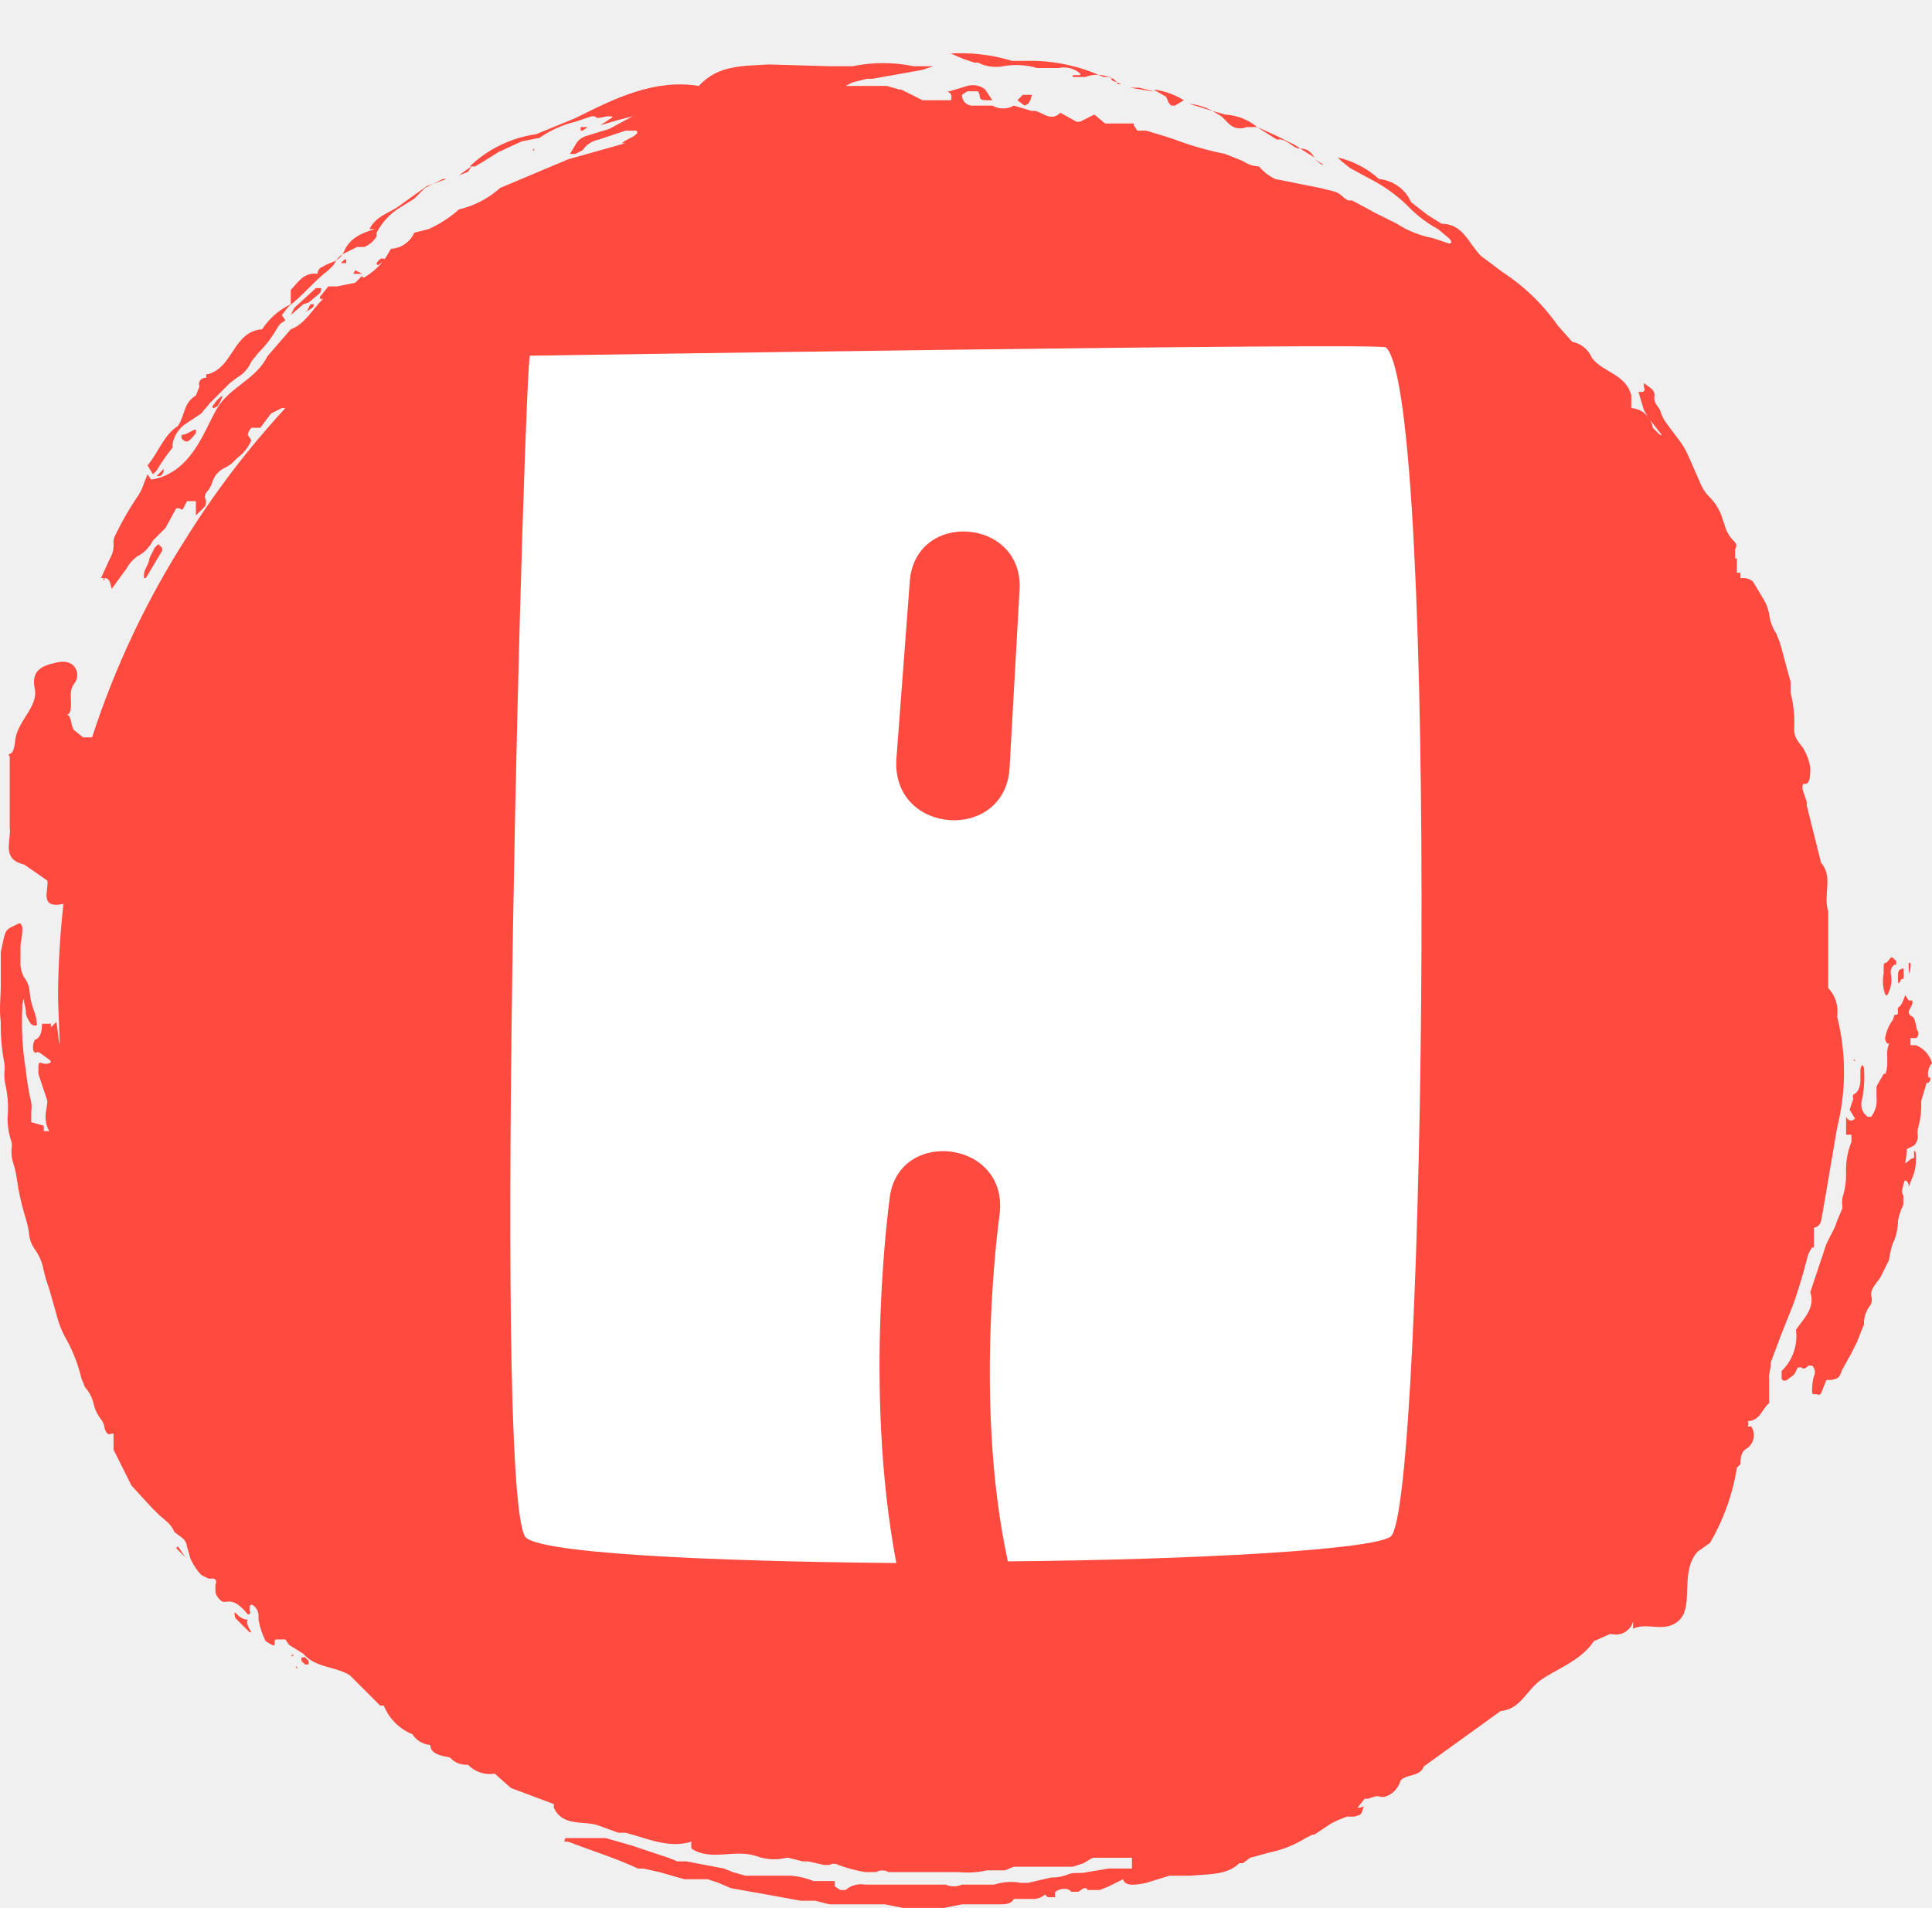
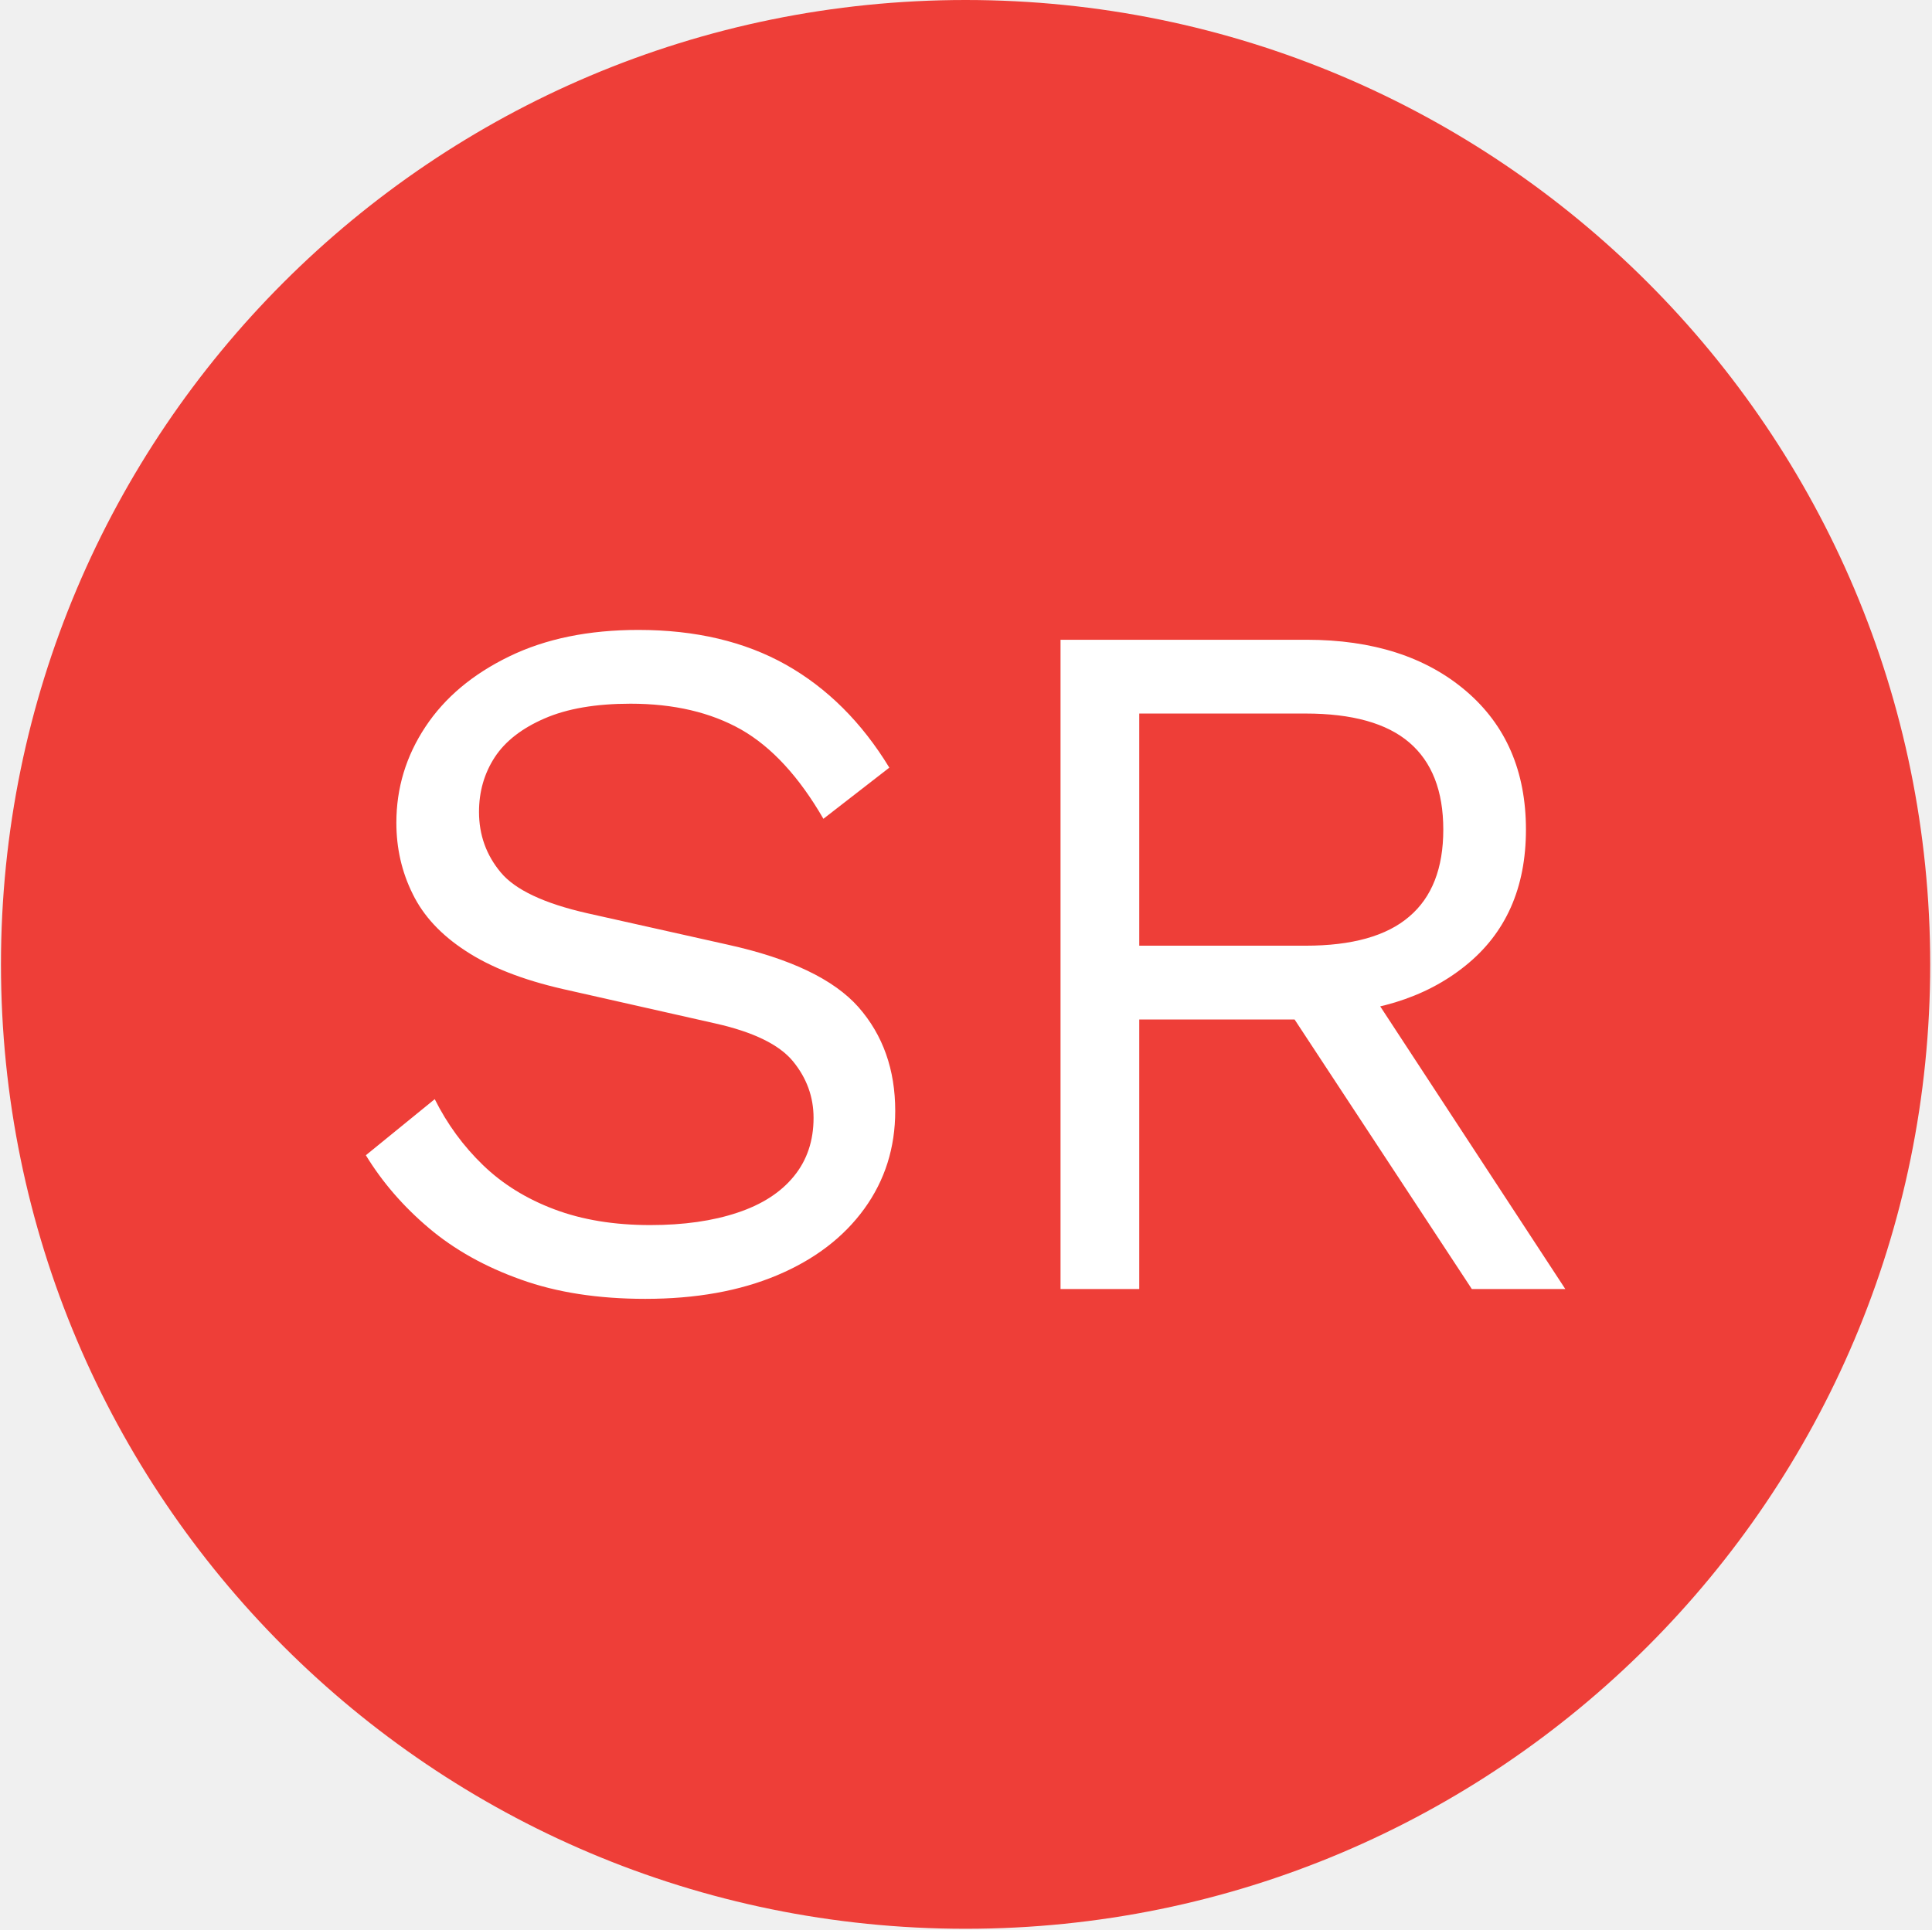
- <svg xmlns="http://www.w3.org/2000/svg" width="308.761" height="304.916" viewBox="0 0 106.008 104.687" class="css-1j8o68f" version="1.1" id="svg23">
-   <defs id="SvgjsDefs2684" />
-   <g id="SvgjsG2685" featurekey="rootContainer" transform="matrix(0.9820593,0,0,0.9820593,-0.05456052,0)" fill="#ff4a3f">
-     <g id="g17">
-       <path d="M19.8 15.3h.5l-.4-.2zm.5.1zm.8-.7c0 .1 0 .1.1.1l.4-.3c-.2-.1-.3-.1-.5.2zm.4-.2zm-4.1 2.3zm-.2.6l.3-.2c.1-.1.1-.2.1-.2h-.2l-.2.4c-.1-.1-.1 0 0 0zm2.2-2.9h-.1l-.2.2h.3zm-2.1 2.4l.6-.5c.1-.1.1-.2.1-.3h-.3l-1.2 1.1-.2.4.7-.6zm-1.1.8z" id="path3" />
-       <path d="M9.7 25v-.2a1.7 1.7 0 0 1 .7-1.1l.9-.6.5-.6.7-.7.4-.4.4-.3a1.9 1.9 0 0 0 .8-.9l.4-.5a5.9 5.9 0 0 0 1-1.3l.2-.3.3-.2-.2-.3.4-.5c.8-.6 1.4-1.4 2.2-2l.3-.3a1.4 1.4 0 0 1 .5-.6l.8-.4h.4a1.4 1.4 0 0 0 .7-.6V13a3.5 3.5 0 0 1 1.3-1.4l.8-.5.2-.2.4-.4 1-.5h.2l-1.1.4-1.4 1c-.6.5-1.4.6-1.8 1.4h.3c-.7.2-1.4.5-1.7 1.2s-.8.6-1.2.9a.4.4 0 0 0-.3.4c-.8-.1-1.1.5-1.5.9v.8a3.9 3.9 0 0 0-1.6 1.4c-1.6.1-1.6 2.1-3 2.5h-.1a.2.2 0 0 0 0 .2c-.3 0-.5.2-.4.5l-.2.5c-.7.4-.6 1.1-1 1.7-.8.5-1.1 1.5-1.7 2.2l.3.5.2-.2a11.6 11.6 0 0 1 .9-1.3zM53.9 3.3l.6.2h.2a2.2 2.2 0 0 0 1.4.2 4.1 4.1 0 0 1 1.9.1h1.2a1.4 1.4 0 0 1 1.2.3.1.1 0 0 1 0 .1H60a.1.1 0 0 0 0 .1h.7a1.8 1.8 0 0 1 1.3 0c.2 0 .1.1.2.2l.5.2h-.2c-.2-.4-.5-.4-.8-.4a9.7 9.7 0 0 0-4.3-.9h-.8A9.8 9.8 0 0 0 53 3h.2zm7.3 3.1zM50.3 4.7zm10.9 1.7h.2-.2zM19 14.7zm32.1-10zm17.6 2.2a.9.9 0 0 0 1 .2h.6a3.1 3.1 0 0 0-1.8-.7l-.7-.2.5.3zm-3.4-1.3c0 .1.1.2.2.3h.2l.5-.3a4.2 4.2 0 0 0-1.7-.6l.7.4zm7.4 2.7l.8.5c-.2-.3-.4-.5-.8-.5z" id="path5" />
-       <path d="M99 76.1l.6-1.6.6-1.5c.2-.5.6-1.8.8-2.6a1.7 1.7 0 0 1 .3-.7h.1v-1.1c.5-.1.4-.6.5-.9l.8-4.7a12.7 12.7 0 0 0 0-6.2 1.9 1.9 0 0 0-.5-1.6v-4.3c-.3-.9.3-1.9-.4-2.7L101 45a.4.4 0 0 0 0-.2l-.2-.6a.5.5 0 0 1 0-.4h.1c.3 0 .3-.5.3-.9a3 3 0 0 0-.4-1.1l-.3-.4a1.1 1.1 0 0 1-.2-.7 6.7 6.7 0 0 0-.2-2v-.6c-.2-.7-.4-1.5-.6-2.2l-.2-.5a2.5 2.5 0 0 1-.4-1.1 2.5 2.5 0 0 0-.3-.8l-.6-1a.8.8 0 0 0-.6-.2h-.1V32h-.2v-.8H97V31a.4.4 0 0 0 0-.1v-.2c.1-.2.1-.3-.1-.5a1.8 1.8 0 0 1-.4-.6l-.2-.6a2.9 2.9 0 0 0-.7-1.2 2.2 2.2 0 0 1-.5-.7l-.7-1.6a4.3 4.3 0 0 0-.6-1l-.6-.8a2.4 2.4 0 0 1-.4-.8l-.2-.3a.6.6 0 0 1-.1-.5.5.5 0 0 0-.2-.4l-.4-.3v.2c.1.2 0 .3-.1.3h-.2l.3 1 .3.5.7.9h-.1l-.2-.2-.2-.2a1.3 1.3 0 0 0-1.2-1.1v-.7c-.3-1.2-1.6-1.3-2.2-2.1a1.5 1.5 0 0 0-1.1-.9l-.8-.9a11.3 11.3 0 0 0-3.1-3l-.8-.6-.4-.3c-.7-.7-1-1.8-2.2-1.8l-.8-.5-.9-.7a2.2 2.2 0 0 0-1.8-1.3 5.1 5.1 0 0 0-2.3-1.2l.2.2.5.4 1.3.7a8.5 8.5 0 0 1 2.1 1.6 6.8 6.8 0 0 0 1.5 1.1l.6.5c.1.1.2.2.1.3H81l-.9-.3a5.6 5.6 0 0 1-2-.8l-1.2-.6-1.3-.7h-.2c-.3-.1-.4-.4-.8-.5l-.8-.2-2.5-.5a2.6 2.6 0 0 1-.9-.7 1.7 1.7 0 0 1-.9-.3l-1-.4a18.1 18.1 0 0 1-2.8-.8l-.6-.2-1-.3h-.5l-.2-.3v-.1h-1.6l-.6-.5-.4.2-.4.2h-.2l-.9-.5c-.6.6-1.1-.2-1.6-.1l-1-.3a1.2 1.2 0 0 1-1.2 0h-1.2a.6.6 0 0 1-.5-.6l.3-.2h.6a.7.7 0 0 1 .1.3c0 .2.2.2.5.2h.2l-.4-.6a1.1 1.1 0 0 0-1-.2l-1 .3H53c.3.2.2.3.2.5h-1.6l-.4-.2-.8-.4h-.1l-.7-.2h-2.3l.4-.2.8-.2h.3l1.7-.3 1.1-.2.6-.2h-1.1a8.4 8.4 0 0 0-3.4 0h-1.3L43 3.6c-1.4.1-2.8 0-3.9 1.2-2.5-.4-4.7.7-6.9 1.8l-2.2.9a6.7 6.7 0 0 0-3.7 1.8h.3l.5-.3.8-.5 1.3-.6 1-.2a6 6 0 0 1 2-.9l.9-.3h.2c.1.2.5 0 .7 0h.2c.1 0 .1.1 0 .1l-.6.4 1-.3.8-.2-1.3.7-1.3.4a1 1 0 0 0-.6.5l-.3.5h.3l.4-.2a1.4 1.4 0 0 1 .9-.6l1.5-.5h.5a.1.1 0 0 1 .1.2c-.2.2-.6.3-.8.5h.2l-3.2.9-3.8 1.6a5.2 5.2 0 0 1-2.3 1.2 6.6 6.6 0 0 1-1.7 1.1l-.8.2a1.5 1.5 0 0 1-1.3.9l-.3.5a3.7 3.7 0 0 1-1.2 1.1h-.1v-.1l-.2.2-.2.2-1 .2h-.5l-.4.5c-.1.1-.1.2 0 .2h.1c-.6.6-1 1.4-1.8 1.7L15 19.9c-.6 1.2-1.8 1.6-2.6 2.6s-1.4 3.9-3.9 4.3l-.2-.3-.2.5a2.7 2.7 0 0 1-.4.8 16.9 16.9 0 0 0-1.2 2.1.8.8 0 0 0-.1.5 1.4 1.4 0 0 1-.2.8l-.5 1.1h.2c.3 0 .3.3.4.6l.8-1.1a2.2 2.2 0 0 1 .6-.7 2 2 0 0 0 .9-.9l.3-.3.4-.4.6-1.1h.2c.1.1.1.1.2 0l.2-.4h.5v.8l.5-.5a.5.5 0 0 0 0-.5.4.4 0 0 1 .1-.3 1.5 1.5 0 0 0 .3-.5 1.3 1.3 0 0 1 .8-.9l.3-.2.3-.3a2.4 2.4 0 0 0 .8-1l-.2-.3c0-.1.1-.3.2-.4h.5l.6-.8.6-.3h.2a48.8 48.8 0 0 0-5.5 7.2h-.1.1a48.4 48.4 0 0 0-5.3 11.2h-.5l-.5-.4c-.2-.2-.1-.7-.4-.9h.1c.3-.5-.1-1.2.3-1.7s.1-1.4-.9-1.2-1.5.5-1.3 1.5-1 1.8-1.1 2.9-.5.5-.3.9v3.9c.1.8-.5 1.8.8 2.1l1.3.9c.1.5-.5 1.6.9 1.3a49.2 49.2 0 0 0-.3 5c0 1.1.1 2.2.1 3.3v-.4c-.1-.4-.1-.8-.2-1.3l-.3.3v-.2h-.5c0 .5-.1.8-.4.9a.9.9 0 0 0-.1.5c0 .1.1.3.2.2s.4.2.7.4-.2.3-.4.2-.2.1-.2.3v.3l.5 1.5c0 .3-.1.6-.1.9a1.7 1.7 0 0 0 .2.8h-.3v-.3l-.7-.2v-.6a1.5 1.5 0 0 0 0-.5 14.6 14.6 0 0 1-.3-1.8 16.6 16.6 0 0 1-.2-3.5.9.9 0 0 1 .1-.5v.2a2.9 2.9 0 0 1 .1.5.8.8 0 0 0 .1.4c.1.2.2.4.4.4s.1-.1.1-.2a2.1 2.1 0 0 0-.1-.5 4.2 4.2 0 0 1-.3-1.3 1.5 1.5 0 0 0-.3-.7 1.6 1.6 0 0 1-.2-.9v-.8c0-.3.1-.6.1-.9a.5.5 0 0 0-.1-.4h-.1c-.8.4-.7.2-1 1.6V55c0 .7-.1 1.4 0 2.1a10.8 10.8 0 0 0 .2 2.3 1.8 1.8 0 0 1 0 .5 3.1 3.1 0 0 0 .1.9 5.9 5.9 0 0 1 .1 1.3 3.9 3.9 0 0 0 .2 1.7 1.2 1.2 0 0 1 0 .4 2.1 2.1 0 0 0 .1.8 4.9 4.9 0 0 1 .2.9 14 14 0 0 0 .5 2.2 5 5 0 0 1 .2 1 1.7 1.7 0 0 0 .3.7 2.9 2.9 0 0 1 .5 1.2 8.5 8.5 0 0 0 .3 1l.4 1.4a5.4 5.4 0 0 0 .6 1.5 8.5 8.5 0 0 1 .8 2.1l.2.5a2.1 2.1 0 0 1 .5 1 2.1 2.1 0 0 0 .4.8 1 1 0 0 1 .2.5c.1.3.2.4.4.3h.1v.9l.5 1 .5 1 1.1 1.2.4.4c.3.3.7.5.9 1l.4.3a.7.7 0 0 1 .3.5l.2.7a3.3 3.3 0 0 0 .6.9l.4.2h.3a.2.2 0 0 1 .1.3 2.5 2.5 0 0 0 0 .5.9.9 0 0 0 .4.5h.2c.4-.1.8.2 1.2.7h.1c0-.1.1-.1 0-.2v-.2c0-.1.1-.2.2-.1a.7.7 0 0 1 .3.6v.2a4.3 4.3 0 0 0 .4 1.2c.5.3.5.3.5.1s0-.2.2-.2h.4l.2.3.8.5c.7.8 1.8.7 2.6 1.2l1.7 1.7h.2a2.9 2.9 0 0 0 1.6 1.6 1.3 1.3 0 0 0 1 .6c0 .5.6.6 1.1.7a1.2 1.2 0 0 0 .8.4h.2a1.7 1.7 0 0 0 1.5.5l.9.8 2.4.9v.2c.5 1.1 1.7.7 2.5 1l1.1.4h.4c1.2.3 2.4.9 3.7.5a.7.7 0 0 0 0 .4c1.1.7 2.4 0 3.6.4a2.9 2.9 0 0 0 1.7.1h.1l.8.2h.3l.9.2h.3a.5.5 0 0 1 .5 0 7.9 7.9 0 0 0 1.5.4h.6a.7.7 0 0 1 .7 0h3.9a5 5 0 0 0 1.6-.1h1l.5-.2H60l.6-.2.5-.3h2.2v.6H62l-1.2.2c-.4.1-.7 0-1 .1a2.4 2.4 0 0 1-1 .2l-1.3.3h-.4a3.1 3.1 0 0 0-1.5.1h-1.8a1.1 1.1 0 0 1-.9 0h-4.5a1.3 1.3 0 0 0-1.1.3H47l-.3-.2v-.3h-1.2a4.1 4.1 0 0 0-1.3-.3h-2.5l-.7-.2-.5-.2-2.1-.4h-.5l-.5-.2-2.1-.7-1.4-.4h-2.2c-.1 0-.1.1-.1.2h.2c1.3.5 2.6.9 3.9 1.5h.3l.9.2 1.4.4h1.3l.6.2.7.3 1.7.3 1.1.2 1.1.2h.8l.8.2h3.1l1 .2h2.3l1-.2H56c.4 0 .6-.1.7-.3h1a1 1 0 0 0 .8-.3c-.1.1 0 .1.1.2h.4v-.2c0-.1 0-.1.2-.2s.6-.1.7.1h.4l.3-.2c.2 0 .2 0 .2.1h.7l.5-.2.8-.4c.1.3.4.4 1.3.2l1.3-.4h1.2c.9-.1 2 0 2.7-.7h.2l.4-.3 1.1-.3a6.1 6.1 0 0 0 2-.8l.4-.2h.1l.9-.6.4-.2.5-.2h.4c.4-.1.4-.1.5-.4s0-.1-.2-.1h-.1l.4-.5h.2c.3-.1.5-.2.7-.1h.2a1.3 1.3 0 0 0 .9-.9c.3-.4 1.1-.2 1.3-.8l4.3-3.1c1.1-.1 1.4-1.1 2.2-1.7s2.3-1.1 3-2.2l.9-.4h.1a1 1 0 0 0 1.2-.7v.4c.8-.4 1.8.3 2.6-.5s0-2.7 1-3.8l.7-.5a12.1 12.1 0 0 0 1.5-4.2l.2-.2c0-.3 0-.7.4-.9a.9.9 0 0 0 .2-1.2h-.2a.3.3 0 0 0 0-.3c.7 0 .8-.7 1.2-1V77a.5.5 0 0 1 0-.2 3.8 3.8 0 0 0 .1-.7zM5.9 32.2z" id="path7" />
-       <path d="M26.4 9.3l-.3.2-.4.3.5-.2zm6.1-2h.1l.3-.2h-.4zm-2.6 1l-.1.1h.1v-.1zm-1.5 1.4zm1.3-.2zm-6.3 3.1zM9.2 26.2l-.4.4H9a.4.4 0 0 0 .2-.4zm3-3.5a2.1 2.1 0 0 0 .3-.6 1.5 1.5 0 0 0-.5.5c-.1.1-.1.2 0 .2zM11 24.2V24c-.2 0-.5.3-.8.3v.2c.3.3.4.2.8-.3zm3 66.2zM73.9 9.2h.1l-.5-.3zm-2.5-1.4c.5-.1.8.4 1.2.5h.1l-.3-.2-1-.5-1.1-.5.3.2zM52.8 3.1zm11.7 2h-.1l-1.2-.2h.5zm2 .7l1.3.4a3.3 3.3 0 0 0-1.3-.4zm-9 0a1 1 0 0 0 .2-.5h-.5l-.3.3.4.3zm9 1.6zM49.9 4.2zm2.9.7zM48.5 4zm13.8 2.1a.5.5 0 0 0 0 .1zm44.8 52.3h-.3V58h.3c.1 0 .2-.3.1-.4s-.1-.7-.3-.8a.3.3 0 0 1-.2-.3l.2-.4a.4.4 0 0 0 0-.2h-.2l-.2-.3c-.1.3-.2.6-.4.7a.5.5 0 0 0 0 .2c0 .1 0 .2-.1.2h-.1a1.1 1.1 0 0 1-.1.3 2.3 2.3 0 0 0-.4.9.4.4 0 0 0 .1.4h.1a1.7 1.7 0 0 0-.1.8v.4a1.8 1.8 0 0 1-.1.5h-.1l-.4.7v.6a1.5 1.5 0 0 1-.3 1.1h-.2l-.2-.2a.9.9 0 0 1-.1-.8 6.5 6.5 0 0 0 .1-1.7c0-.1-.1-.2-.1-.2a.5.5 0 0 0-.1.3v.6c0 .2-.1.6-.3.7s-.1.2-.1.3l-.2.6.3.5c-.2.2-.4.1-.5-.1v1h.3v.4a4.2 4.2 0 0 0-.3 1.4 3.3 3.3 0 0 0 0 .4 4 4 0 0 1-.2 1.3 2 2 0 0 0 0 .6l-.3.7a3.2 3.2 0 0 1-.3.7l-.3.6-.9 2.7c.3.9-.4 1.5-.8 2.1a2.7 2.7 0 0 1-.8 2.3v.4c0 .1.1.2.3.1l.4-.3.2-.4h.2c.1.1.2.1.4-.1h.2a.5.5 0 0 1 .1.6 2.9 2.9 0 0 0-.1.8c0 .1 0 .2.1.2h.2c.1.1.2 0 .3-.3l.2-.5h.3c.4-.1.4-.1.6-.6l.5-.9.3-.6.4-1a1.6 1.6 0 0 1 .3-1 .6.6 0 0 0 .1-.6c0-.2 0-.3.2-.6l.3-.4.5-1a4.7 4.7 0 0 1 .2-.9 3 3 0 0 0 .3-1.3 3.8 3.8 0 0 1 .3-.9v-.5c-.1-.2-.1-.2 0-.6s.1-.2.2-.2a.4.4 0 0 1 .1.3l.2-.5a2.3 2.3 0 0 0 .2-.9v-.3c0-.1 0-.3-.1-.3v.4c-.2 0-.3.2-.5.3a6.4 6.4 0 0 0 .1-.8l.4-.2a.7.7 0 0 0 .2-.6 1.4 1.4 0 0 1 0-.3 4.8 4.8 0 0 0 .2-1.4v-.2l.3-1h.1a.3.3 0 0 0 .1-.3h-.1a.9.9 0 0 1 .2-.8 1.5 1.5 0 0 0-.9-1zm-1.2 7.8zm-.2-9.9zm0 0zM9.1 30.8a.3.3 0 0 0 0-.2l-.2-.2-.2.2-.3.6c0 .3-.3.6-.3.9v.2h.1zm96.3 24.8h.1a1.7 1.7 0 0 0 .2-1.2.5.5 0 0 1 .2-.5h.1v-.2l-.2-.2h-.1c-.1.1-.2.3-.3.3s-.1.1-.1.3v.3a2.2 2.2 0 0 0 .1 1.2zM13.2 90.1c-.1 0 0 .2 0 .3l.8.8h.1c-.2-.3-.3-.6-.2-.7a.9.9 0 0 1-.5-.2zm.8.3zm92.3-35.7h.1a2 2 0 0 0 0-.6c-.3.1-.3.1-.3.6s.1.1.2 0z" id="path9" />
-       <path d="M106.7 62a.6.6 0 0 0 .1-.5c0-.1-.1-.2-.1-.1h-.2v.2c0 .4.1.5.2.4zm.1-8.2h-.1v.6a1 1 0 0 0 .1-.6zM17.1 92.6h-.2v.2l.2.2h.2v-.2zm86.6-33.3c0-.1 0-.1-.1-.1zM9.9 86.5l.5.5-.4-.6z" id="path11" />
-       <circle cx="10.5" cy="87.1" transform="rotate(-24.8 10.4 87.159)" id="circle13" />
-       <path d="M9.7 30.1h-.1v.2-.2h.1zm83.2-6.6l-.2-.3h-.1zm-14.7 77.1zM5.9 32.2zm-.1.2a.3.3 0 0 0 .1-.2v.2zm1.9-4.9zM61.5 2.4zm42.8 58.2v.1-.1zM16.4 92.5h-.1c.1.1.2 0 .1-.1zm.2.7h.1l-.1-.1v.1zm73.9-71.3zm15.2 34.4zM14.6 91.7zm92.1-37zm-.8 11.4zM34.6 0z" id="path15" />
-     </g>
-   </g>
-   <g id="SvgjsG2686" featurekey="nameFeature-0" transform="matrix(2.284354,0,0,2.284354,27.98006,-5.60952)" fill="#ffffff">
-     <path d="M9.6 16.48 l-0.32 4.24 c-0.08 1.8 2.6 1.96 2.72 0.2 l0.24 -4.28 c0.12 -1.76 -2.56 -1.96 -2.64 -0.16 z M0.48 11 l0 0 c0.04 0 20.48 -0.32 20.56 -0.2 c1.28 1.12 0.96 27.8 0.12 28.56 c-0.4 0.32 -4.64 0.56 -9.2 0.6 c-0.84 -3.84 -0.2 -8.32 -0.2 -8.32 c0.24 -1.8 -2.44 -2.12 -2.64 -0.4 c0 0.04 -0.64 4.52 0.16 8.76 c-4.56 -0.04 -8.68 -0.24 -8.92 -0.64 c-0.8 -1.44 0 -28.28 0.12 -28.36 z" id="path20" />
+ <svg xmlns="http://www.w3.org/2000/svg" version="1.1" width="1000" height="999" viewBox="0 0 1000 999">
+   <g transform="matrix(1,0,0,1,-0.2157434,-0.2155277)">
+     <svg viewBox="0 0 343 343" data-background-color="#ffffff" preserveAspectRatio="xMidYMid meet" height="999" width="1000">
+       <g id="tight-bounds" transform="matrix(1,0,0,1,0.074,0.074)">
+         <svg viewBox="0 0 342.852 342.852" height="342.852" width="342.852">
+           <g>
+             <svg />
+           </g>
+           <g>
+             <svg viewBox="0 0 342.852 342.852" height="342.852" width="342.852">
+               <g>
+                 <path d="M0 171.426c0-94.676 76.75-171.426 171.426-171.426 94.676 0 171.426 76.75 171.426 171.426 0 94.676-76.75 171.426-171.426 171.426-94.676 0-171.426-76.75-171.426-171.426zM171.426 332.128c88.754 0 160.703-71.949 160.702-160.702 0-88.754-71.949-160.703-160.702-160.703-88.754 0-160.703 71.949-160.703 160.703 0 88.754 71.949 160.703 160.703 160.702z" data-fill-palette-color="tertiary" fill="#ee3e38" stroke="transparent" />
+                 <ellipse rx="164.569" ry="164.569" cx="171.426" cy="171.426" fill="#ee3e38" stroke="transparent" stroke-width="0" fill-opacity="1" data-fill-palette-color="tertiary" />
+               </g>
+               <g transform="matrix(1,0,0,1,64.84656,111.9722)">
+                 <svg viewBox="0 0 213.158 118.907" height="118.907" width="213.158">
+                   <g>
+                     <svg viewBox="0 0 213.158 118.907" height="118.907" width="213.158">
+                       <g>
+                         <svg viewBox="0 0 213.158 118.907" height="118.907" width="213.158">
+                           <g>
+                             <svg viewBox="0 0 213.158 118.907" height="118.907" width="213.158">
+                               <g id="textblocktransform">
+                                 <svg viewBox="0 0 213.158 118.907" height="118.907" width="213.158" id="textblock">
+                                   <g>
+                                     <svg viewBox="0 0 213.158 118.907" height="118.907" width="213.158">
+                                       <g transform="matrix(1,0,0,1,0,0)">
+                                         <svg width="213.158" viewBox="2.15 -33.5 60.95 34" height="118.907" data-palette-color="#ffffff">
+                                           <path d="M16-33.5L16-33.5Q20.35-33.5 23.5-31.73 26.65-29.95 28.75-26.5L28.75-26.5 25.4-23.9Q23.55-27.1 21.23-28.43 18.9-29.75 15.6-29.75L15.6-29.75Q12.95-29.75 11.23-29 9.5-28.25 8.7-27.03 7.9-25.8 7.9-24.25L7.9-24.25Q7.9-22.5 9-21.18 10.1-19.85 13.4-19.1L13.4-19.1 20.55-17.5Q25.3-16.45 27.18-14.33 29.05-12.2 29.05-9.05L29.05-9.05Q29.05-6.25 27.48-4.08 25.9-1.9 23.05-0.7 20.2 0.5 16.35 0.5L16.35 0.5Q12.75 0.5 10.03-0.48 7.3-1.45 5.35-3.1 3.4-4.75 2.15-6.8L2.15-6.8 5.65-9.65Q6.6-7.75 8.1-6.3 9.6-4.85 11.73-4.05 13.85-3.25 16.6-3.25L16.6-3.25Q19.15-3.25 21.03-3.88 22.9-4.5 23.9-5.73 24.9-6.95 24.9-8.7L24.9-8.7Q24.9-10.3 23.85-11.58 22.8-12.85 19.9-13.5L19.9-13.5 12.15-15.25Q9.1-15.95 7.23-17.18 5.35-18.4 4.53-20.08 3.7-21.75 3.7-23.7L3.7-23.7Q3.7-26.35 5.18-28.58 6.65-30.8 9.43-32.15 12.2-33.5 16-33.5ZM37.45-33L49.95-33Q55-33 58.05-30.4 61.1-27.8 61.1-23.35L61.1-23.35Q61.1-18.9 58.02-16.43 54.95-13.95 49.9-13.95L49.9-13.95 49.55-13.7 41.45-13.7 41.45 0 37.45 0 37.45-33ZM41.45-17.45L49.9-17.45Q53.45-17.45 55.17-18.93 56.9-20.4 56.9-23.35L56.9-23.35Q56.9-26.3 55.17-27.78 53.45-29.25 49.9-29.25L49.9-29.25 41.45-29.25 41.45-17.45ZM48.85-14.45L52.2-16.65 63.1 0 58.35 0 48.85-14.45Z" opacity="1" transform="matrix(1,0,0,1,0,0)" fill="#ffffff" class="wordmark-text-0" data-fill-palette-color="quaternary" id="text-0" />
+                                         </svg>
+                                       </g>
+                                     </svg>
+                                   </g>
+                                 </svg>
+                               </g>
+                             </svg>
+                           </g>
+                           <g />
+                         </svg>
+                       </g>
+                     </svg>
+                   </g>
+                 </svg>
+               </g>
+             </svg>
+           </g>
+           <defs />
+         </svg>
+         <rect width="342.852" height="342.852" fill="none" stroke="none" visibility="hidden" />
+       </g>
+     </svg>
  </g>
</svg>
